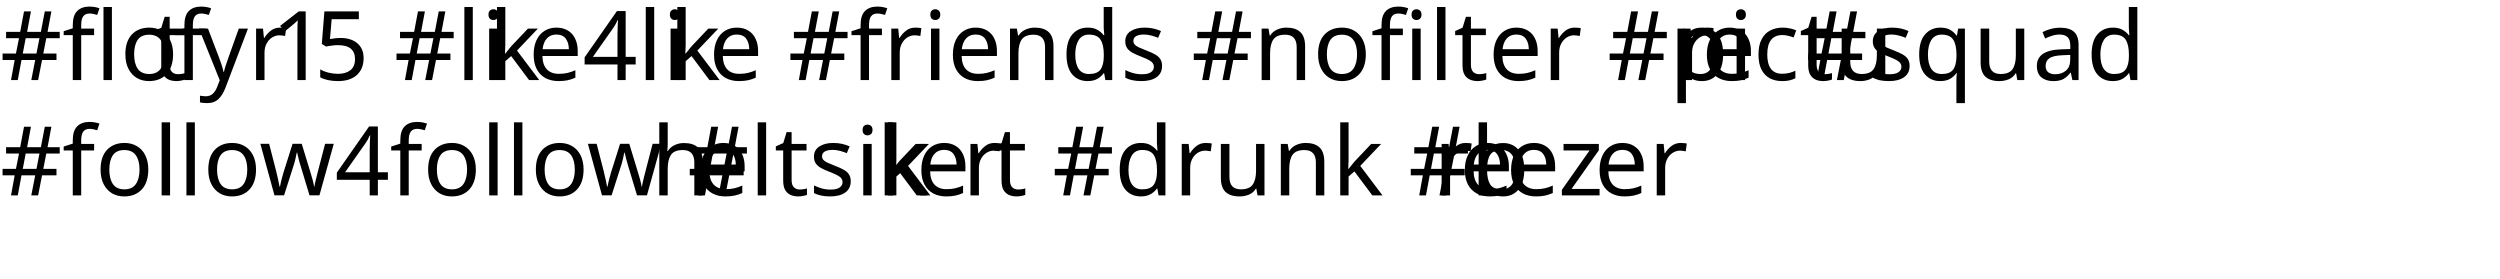
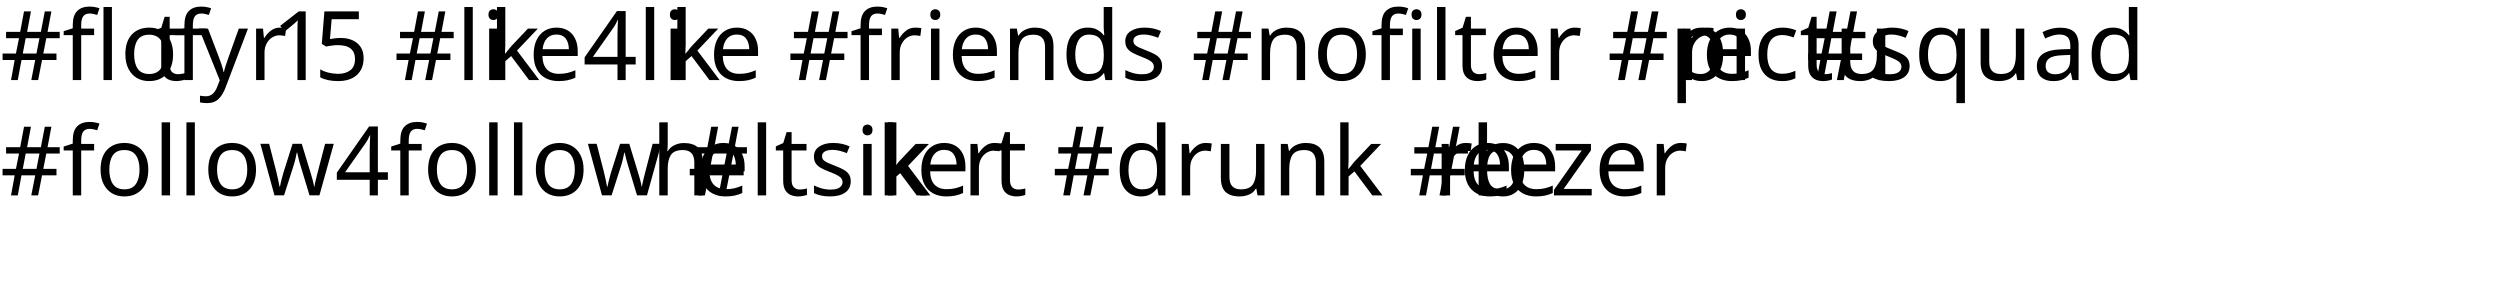
- <svg xmlns="http://www.w3.org/2000/svg" viewBox="0 0 468.2 52.24">
+ <svg xmlns="http://www.w3.org/2000/svg" viewBox="0 0 468.2 53.97">
  <defs>
-     <style>.cls-1{fill:none;}.cls-2{isolation:isolate;font-size:18px;font-family:FuturaPT-Book, Futura PT;}.cls-3{letter-spacing:0.01em;}.cls-4{letter-spacing:0.02em;}.cls-5{letter-spacing:-0.13em;}.cls-6{letter-spacing:0em;}.cls-7{letter-spacing:-0.01em;}.cls-8{letter-spacing:-0.01em;}.cls-9{letter-spacing:-0.02em;}</style>
+     <style>.cls-1{fill:none;}.cls-10,.cls-2,.cls-3,.cls-4,.cls-5,.cls-6,.cls-7,.cls-8,.cls-9{isolation:isolate;}.cls-10,.cls-3,.cls-4,.cls-5,.cls-6,.cls-7,.cls-8,.cls-9{font-size:18px;font-family:FuturaPT-Book, Futura PT;}.cls-4{letter-spacing:0.01em;}.cls-5{letter-spacing:0.02em;}.cls-6{letter-spacing:-0.13em;}.cls-7{letter-spacing:-0.01em;}.cls-8{letter-spacing:-0.02em;}.cls-11,.cls-9{letter-spacing:-0.01em;}.cls-10{letter-spacing:0.02em;}</style>
  </defs>
  <g id="Layer_2" data-name="Layer 2">
    <g id="Layer_1-2" data-name="Layer 1">
-       <rect class="cls-1" y="1.84" width="468.2" height="50.4" />
-       <text class="cls-2" transform="translate(0.03 15)">#flo<tspan class="cls-3" x="28.51" y="0">t</tspan>
-         <tspan class="cls-4" x="32.54" y="0">f</tspan>
-         <tspan x="37.22" y="0">yr</tspan>
-         <tspan class="cls-5" x="50.83" y="0">1</tspan>
-         <tspan class="cls-6" x="58.8" y="0">5 #li</tspan>
-         <tspan class="cls-7" x="91.51" y="0">k</tspan>
-         <tspan x="98.93" y="0">e4li</tspan>
-         <tspan class="cls-8" x="125.29" y="0">k</tspan>
-         <tspan x="132.71" y="0">e #friends #nofilter #pictu</tspan>
-         <tspan class="cls-9" x="313.75" y="0">r</tspan>
-         <tspan x="318.65" y="0" xml:space="preserve">e  #squad </tspan>
-       </text>
-       <text class="cls-2" transform="translate(0.03 36.6)">#follow4follow #<tspan class="cls-7" x="121.91" y="0">h</tspan>
-         <tspan x="130.19" y="0">eltsik</tspan>
-         <tspan class="cls-8" x="164.12" y="0">k</tspan>
-         <tspan x="171.54" y="0">e</tspan>
-         <tspan class="cls-4" x="180.19" y="0">r</tspan>
-         <tspan class="cls-6" x="185.88" y="0">t #drunk #b</tspan>
-         <tspan class="cls-9" x="268.43" y="0">r</tspan>
-         <tspan x="273.32" y="0">e</tspan>
-         <tspan class="cls-8" x="281.98" y="0">ez</tspan>
-         <tspan x="298.56" y="0">er</tspan>
-       </text>
+       <rect class="cls-1" x="0.04" y="2.11" width="468.13" height="51.86" />
+       <g id="Layer_2-2" data-name="Layer 2">
+         <g id="Layer_1-2-2" data-name="Layer 1-2">
+           <rect class="cls-1" y="1.84" width="468.2" height="50.4" />
+           <g class="cls-2">
+             <text class="cls-3" transform="translate(0.03 15)">#flo</text>
+             <text class="cls-4" transform="translate(28.54 15)">t</text>
+             <text class="cls-5" transform="translate(32.57 15)">f</text>
+             <text class="cls-3" transform="translate(37.25 15)">yr</text>
+             <text class="cls-6" transform="translate(50.86 15)">1</text>
+             <text class="cls-3" transform="translate(58.83 15)">5 #li</text>
+             <text class="cls-7" transform="translate(91.54 15)">k</text>
+             <text class="cls-3" transform="translate(98.96 15)">e4li</text>
+             <text class="cls-7" transform="translate(125.32 15)">k</text>
+             <text class="cls-3" transform="translate(132.74 15)">e #friends #nofilter #pictu</text>
+             <text class="cls-8" transform="translate(313.78 15)">r</text>
+             <text class="cls-3" transform="translate(318.68 15)">
+               <tspan xml:space="preserve">e  #squad </tspan>
+             </text>
+           </g>
+           <g class="cls-2">
+             <text class="cls-3" transform="translate(0.03 36.6)">#follow4follow #</text>
+             <text class="cls-9" transform="translate(121.94 36.6)">h</text>
+             <text class="cls-3" transform="translate(130.22 36.6)">eltsik</text>
+             <text class="cls-7" transform="translate(164.15 36.6)">k</text>
+             <text class="cls-3" transform="translate(171.57 36.6)">e</text>
+             <text class="cls-10" transform="translate(180.22 36.6)">r</text>
+             <text class="cls-3" transform="translate(185.91 36.6)">t #drunk #b</text>
+             <text class="cls-8" transform="translate(268.46 36.6)">r</text>
+             <text class="cls-3" transform="translate(273.35 36.6)">e</text>
+             <text class="cls-8" transform="translate(282.01 36.6)">e<tspan class="cls-11" x="8.32" y="0">z</tspan>
+             </text>
+             <text class="cls-3" transform="translate(298.59 36.6)">er</text>
+           </g>
+         </g>
+       </g>
    </g>
  </g>
</svg>
